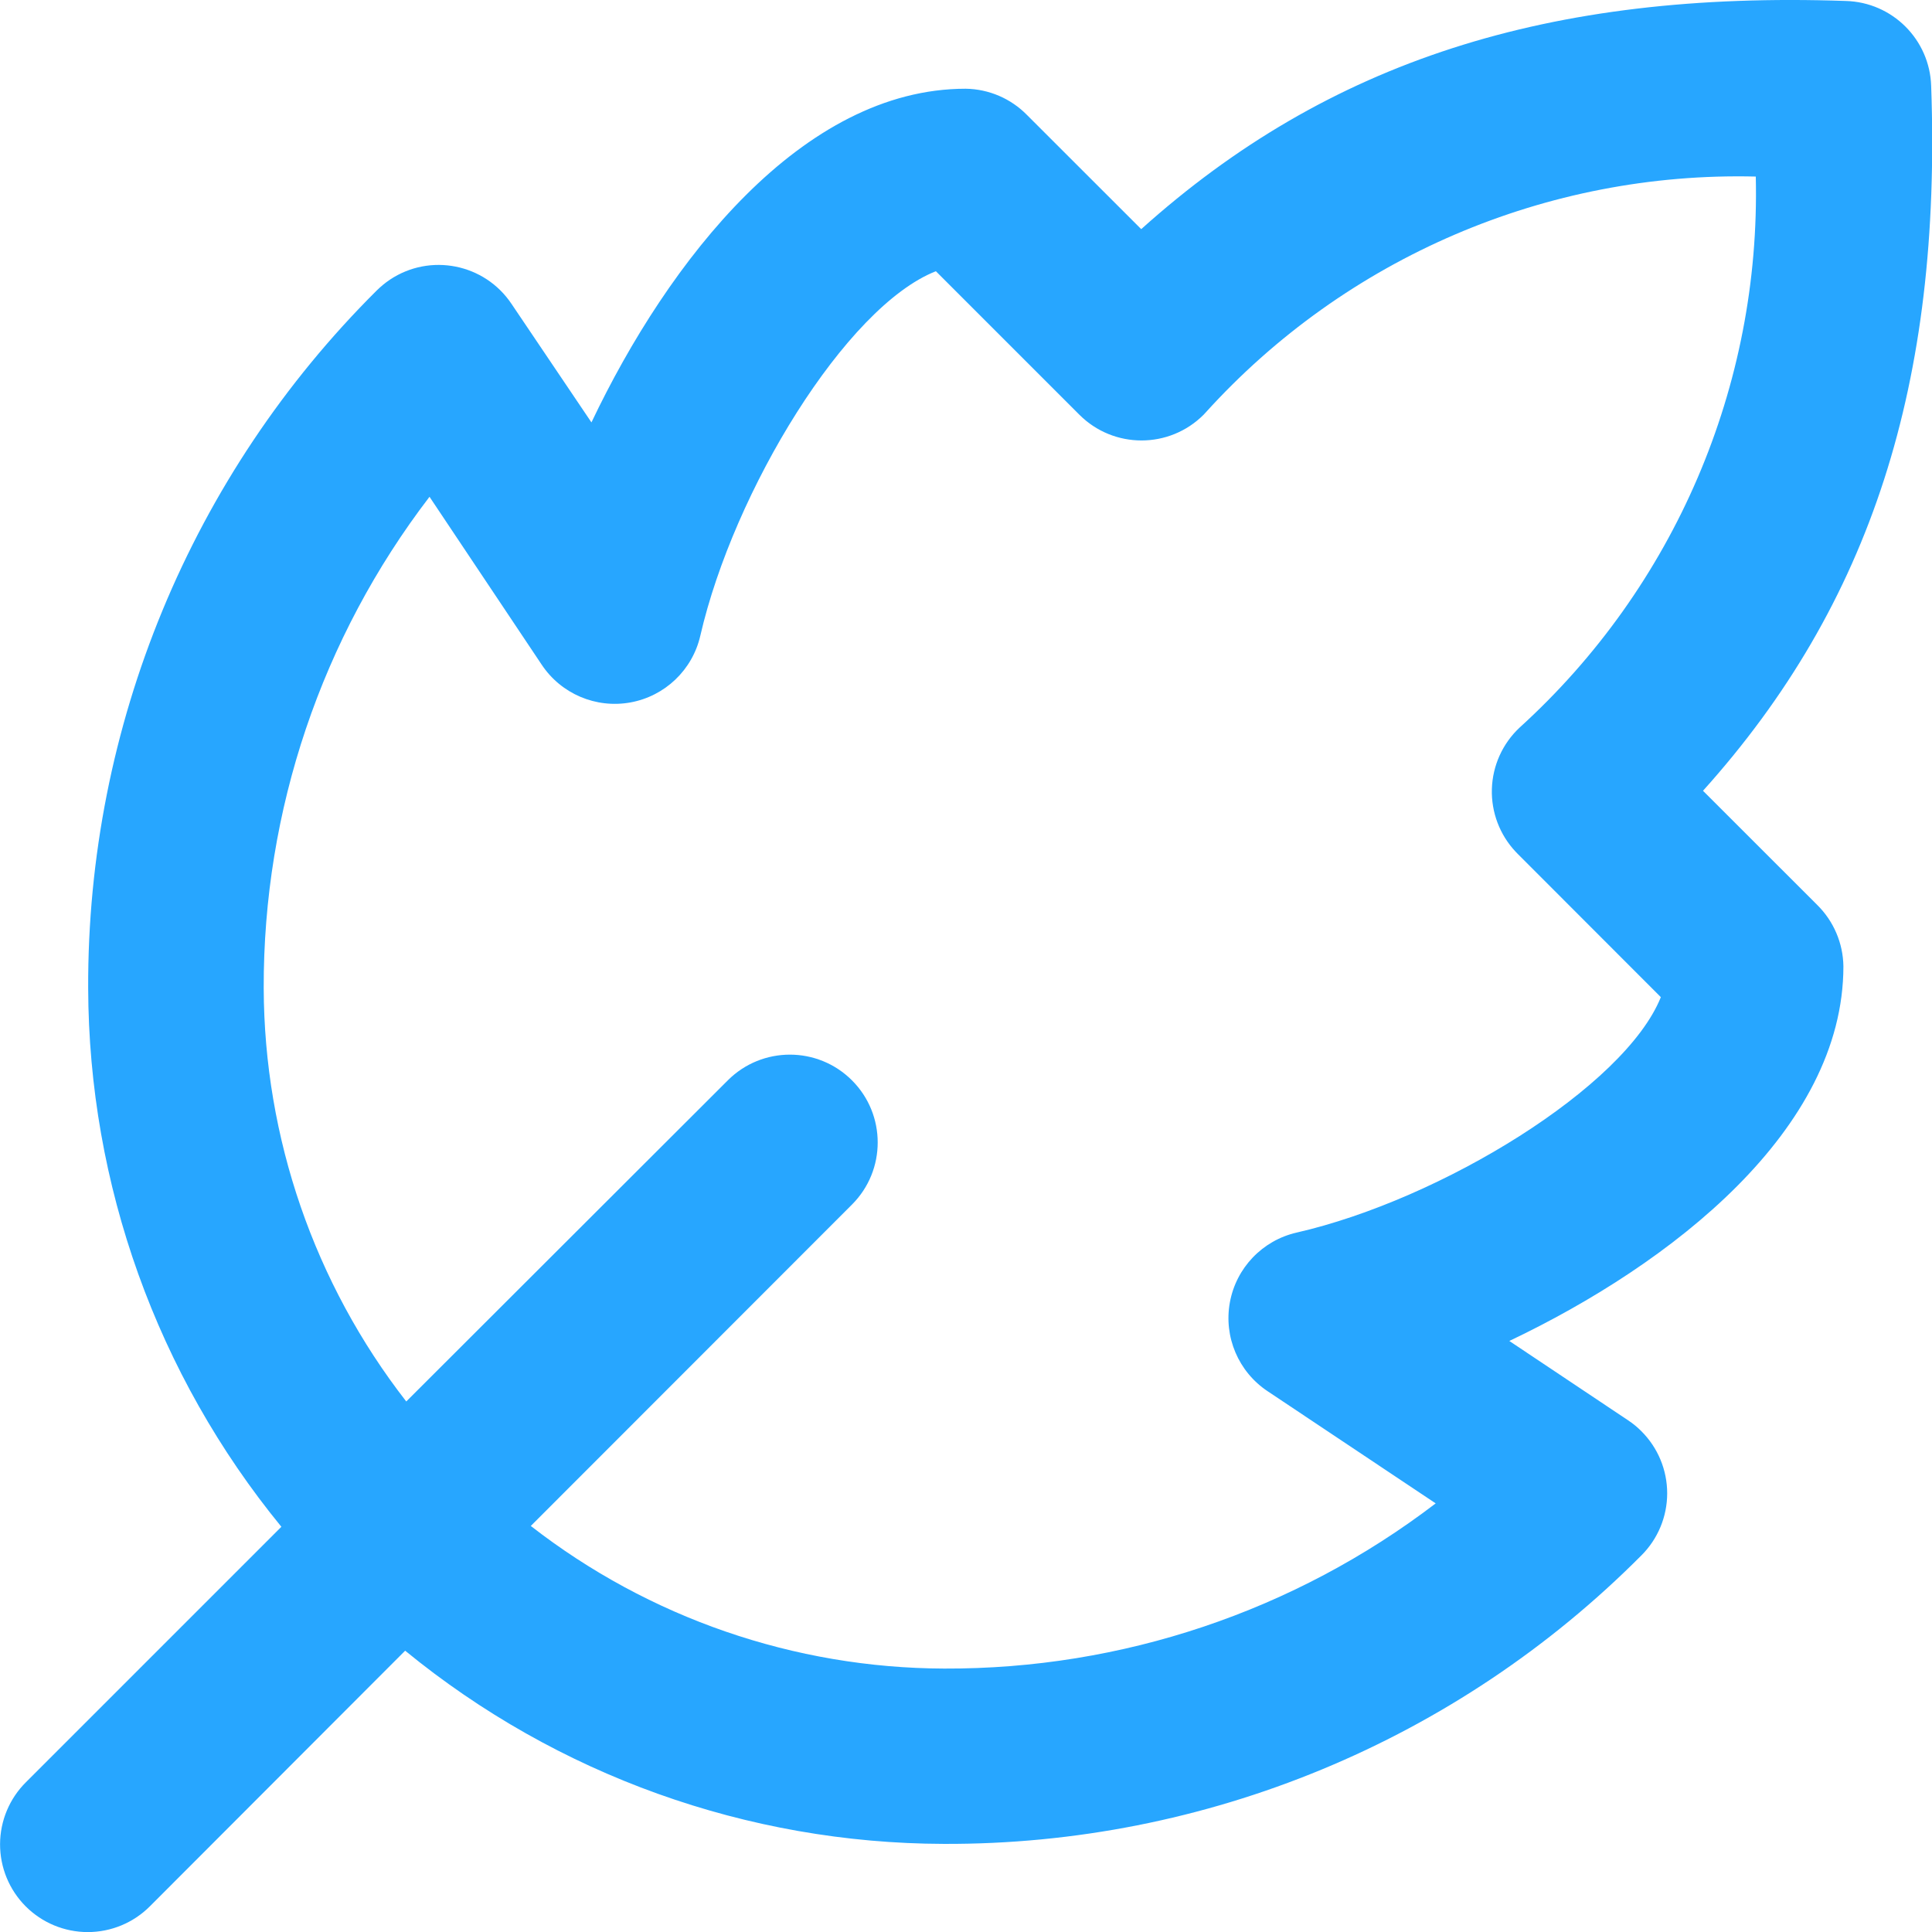
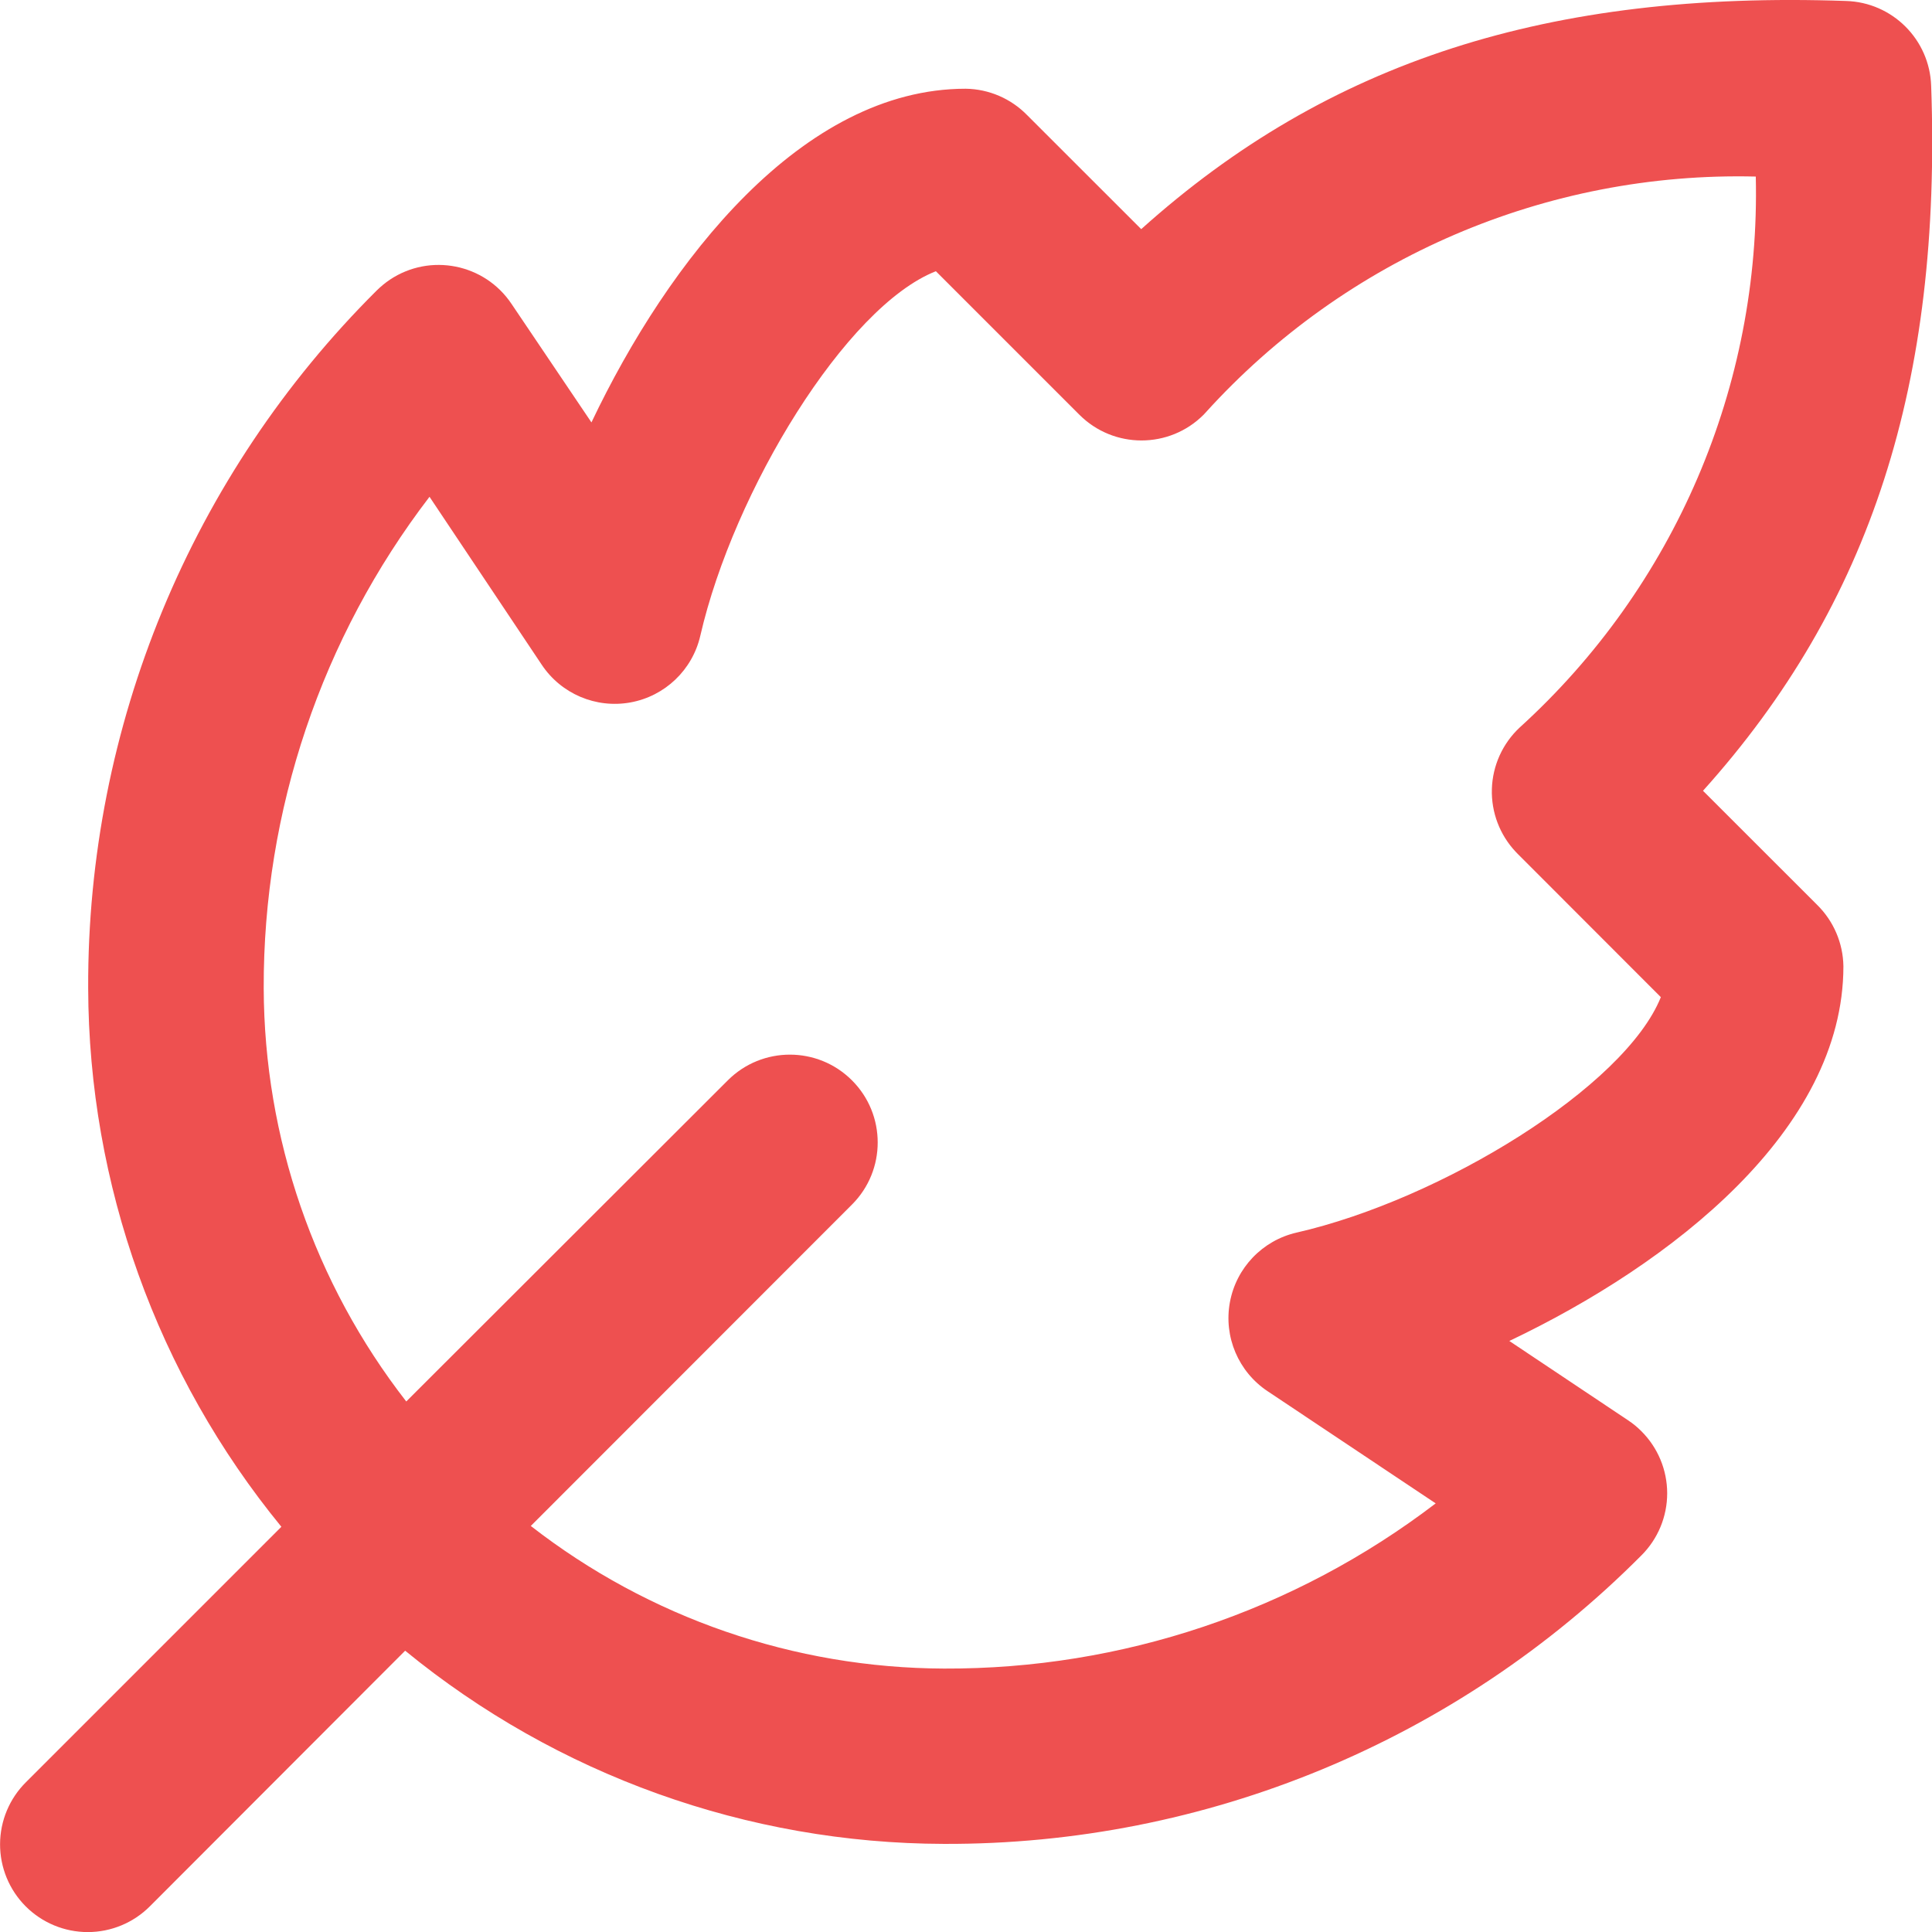
<svg xmlns="http://www.w3.org/2000/svg" viewBox="0 0 28.001 28">
-   <path d="M.376,27.629a1.272,1.272,0,0,0,1.8,0l3.7-3.705a12.373,12.373,0,0,0,7.806,2.8,14.186,14.186,0,0,0,10.111-4.181,1.27,1.27,0,0,0,0-1.8,1.2,1.2,0,0,0-.191-.157l-1.723-1.151c2.346-1.116,4.842-3.056,4.842-5.431a1.275,1.275,0,0,0-.381-.89l-1.654-1.653c2.436-2.709,3.46-5.914,3.307-10.213A1.272,1.272,0,0,0,26.756.014c-4.3-.149-7.5.871-10.212,3.307L14.89,1.668A1.269,1.269,0,0,0,14,1.286c-2.369,0-4.308,2.49-5.424,4.836L7.418,4.405a1.272,1.272,0,0,0-1.764-.351,1.363,1.363,0,0,0-.191.157A14.191,14.191,0,0,0,1.282,14.322h0a12.379,12.379,0,0,0,2.8,7.806l-3.7,3.7A1.271,1.271,0,0,0,.376,27.629Zm3.45-13.307A11.657,11.657,0,0,1,6.229,7.2L7.854,9.632a1.272,1.272,0,0,0,2.3-.419c.483-2.1,2.111-4.77,3.414-5.282l2.08,2.08a1.273,1.273,0,0,0,1.8,0l.026-.028a10.413,10.413,0,0,1,7.977-3.424,10.455,10.455,0,0,1-3.424,7.987,1.272,1.272,0,0,0-.055,1.8l.026.027,2.077,2.079c-.522,1.3-3.18,2.932-5.278,3.412a1.272,1.272,0,0,0-.42,2.3l2.435,1.625a11.659,11.659,0,0,1-7.125,2.394,9.806,9.806,0,0,1-5.99-2.067l4.655-4.658a1.272,1.272,0,0,0-1.8-1.8L5.892,20.312A9.809,9.809,0,0,1,3.826,14.322Z" transform="translate(-0.004 0)" fill="#27a6ff" />
+   <path d="M.376,27.629a1.272,1.272,0,0,0,1.8,0l3.7-3.705a12.373,12.373,0,0,0,7.806,2.8,14.186,14.186,0,0,0,10.111-4.181,1.27,1.27,0,0,0,0-1.8,1.2,1.2,0,0,0-.191-.157l-1.723-1.151c2.346-1.116,4.842-3.056,4.842-5.431a1.275,1.275,0,0,0-.381-.89l-1.654-1.653c2.436-2.709,3.46-5.914,3.307-10.213A1.272,1.272,0,0,0,26.756.014c-4.3-.149-7.5.871-10.212,3.307L14.89,1.668A1.269,1.269,0,0,0,14,1.286c-2.369,0-4.308,2.49-5.424,4.836L7.418,4.405a1.272,1.272,0,0,0-1.764-.351,1.363,1.363,0,0,0-.191.157A14.191,14.191,0,0,0,1.282,14.322h0a12.379,12.379,0,0,0,2.8,7.806l-3.7,3.7A1.271,1.271,0,0,0,.376,27.629Zm3.45-13.307A11.657,11.657,0,0,1,6.229,7.2L7.854,9.632a1.272,1.272,0,0,0,2.3-.419c.483-2.1,2.111-4.77,3.414-5.282l2.08,2.08a1.273,1.273,0,0,0,1.8,0l.026-.028a10.413,10.413,0,0,1,7.977-3.424,10.455,10.455,0,0,1-3.424,7.987,1.272,1.272,0,0,0-.055,1.8l.026.027,2.077,2.079c-.522,1.3-3.18,2.932-5.278,3.412a1.272,1.272,0,0,0-.42,2.3l2.435,1.625a11.659,11.659,0,0,1-7.125,2.394,9.806,9.806,0,0,1-5.99-2.067l4.655-4.658a1.272,1.272,0,0,0-1.8-1.8L5.892,20.312A9.809,9.809,0,0,1,3.826,14.322Z" transform="translate(-0.004 0)" fill="#ee5050" />
</svg>
